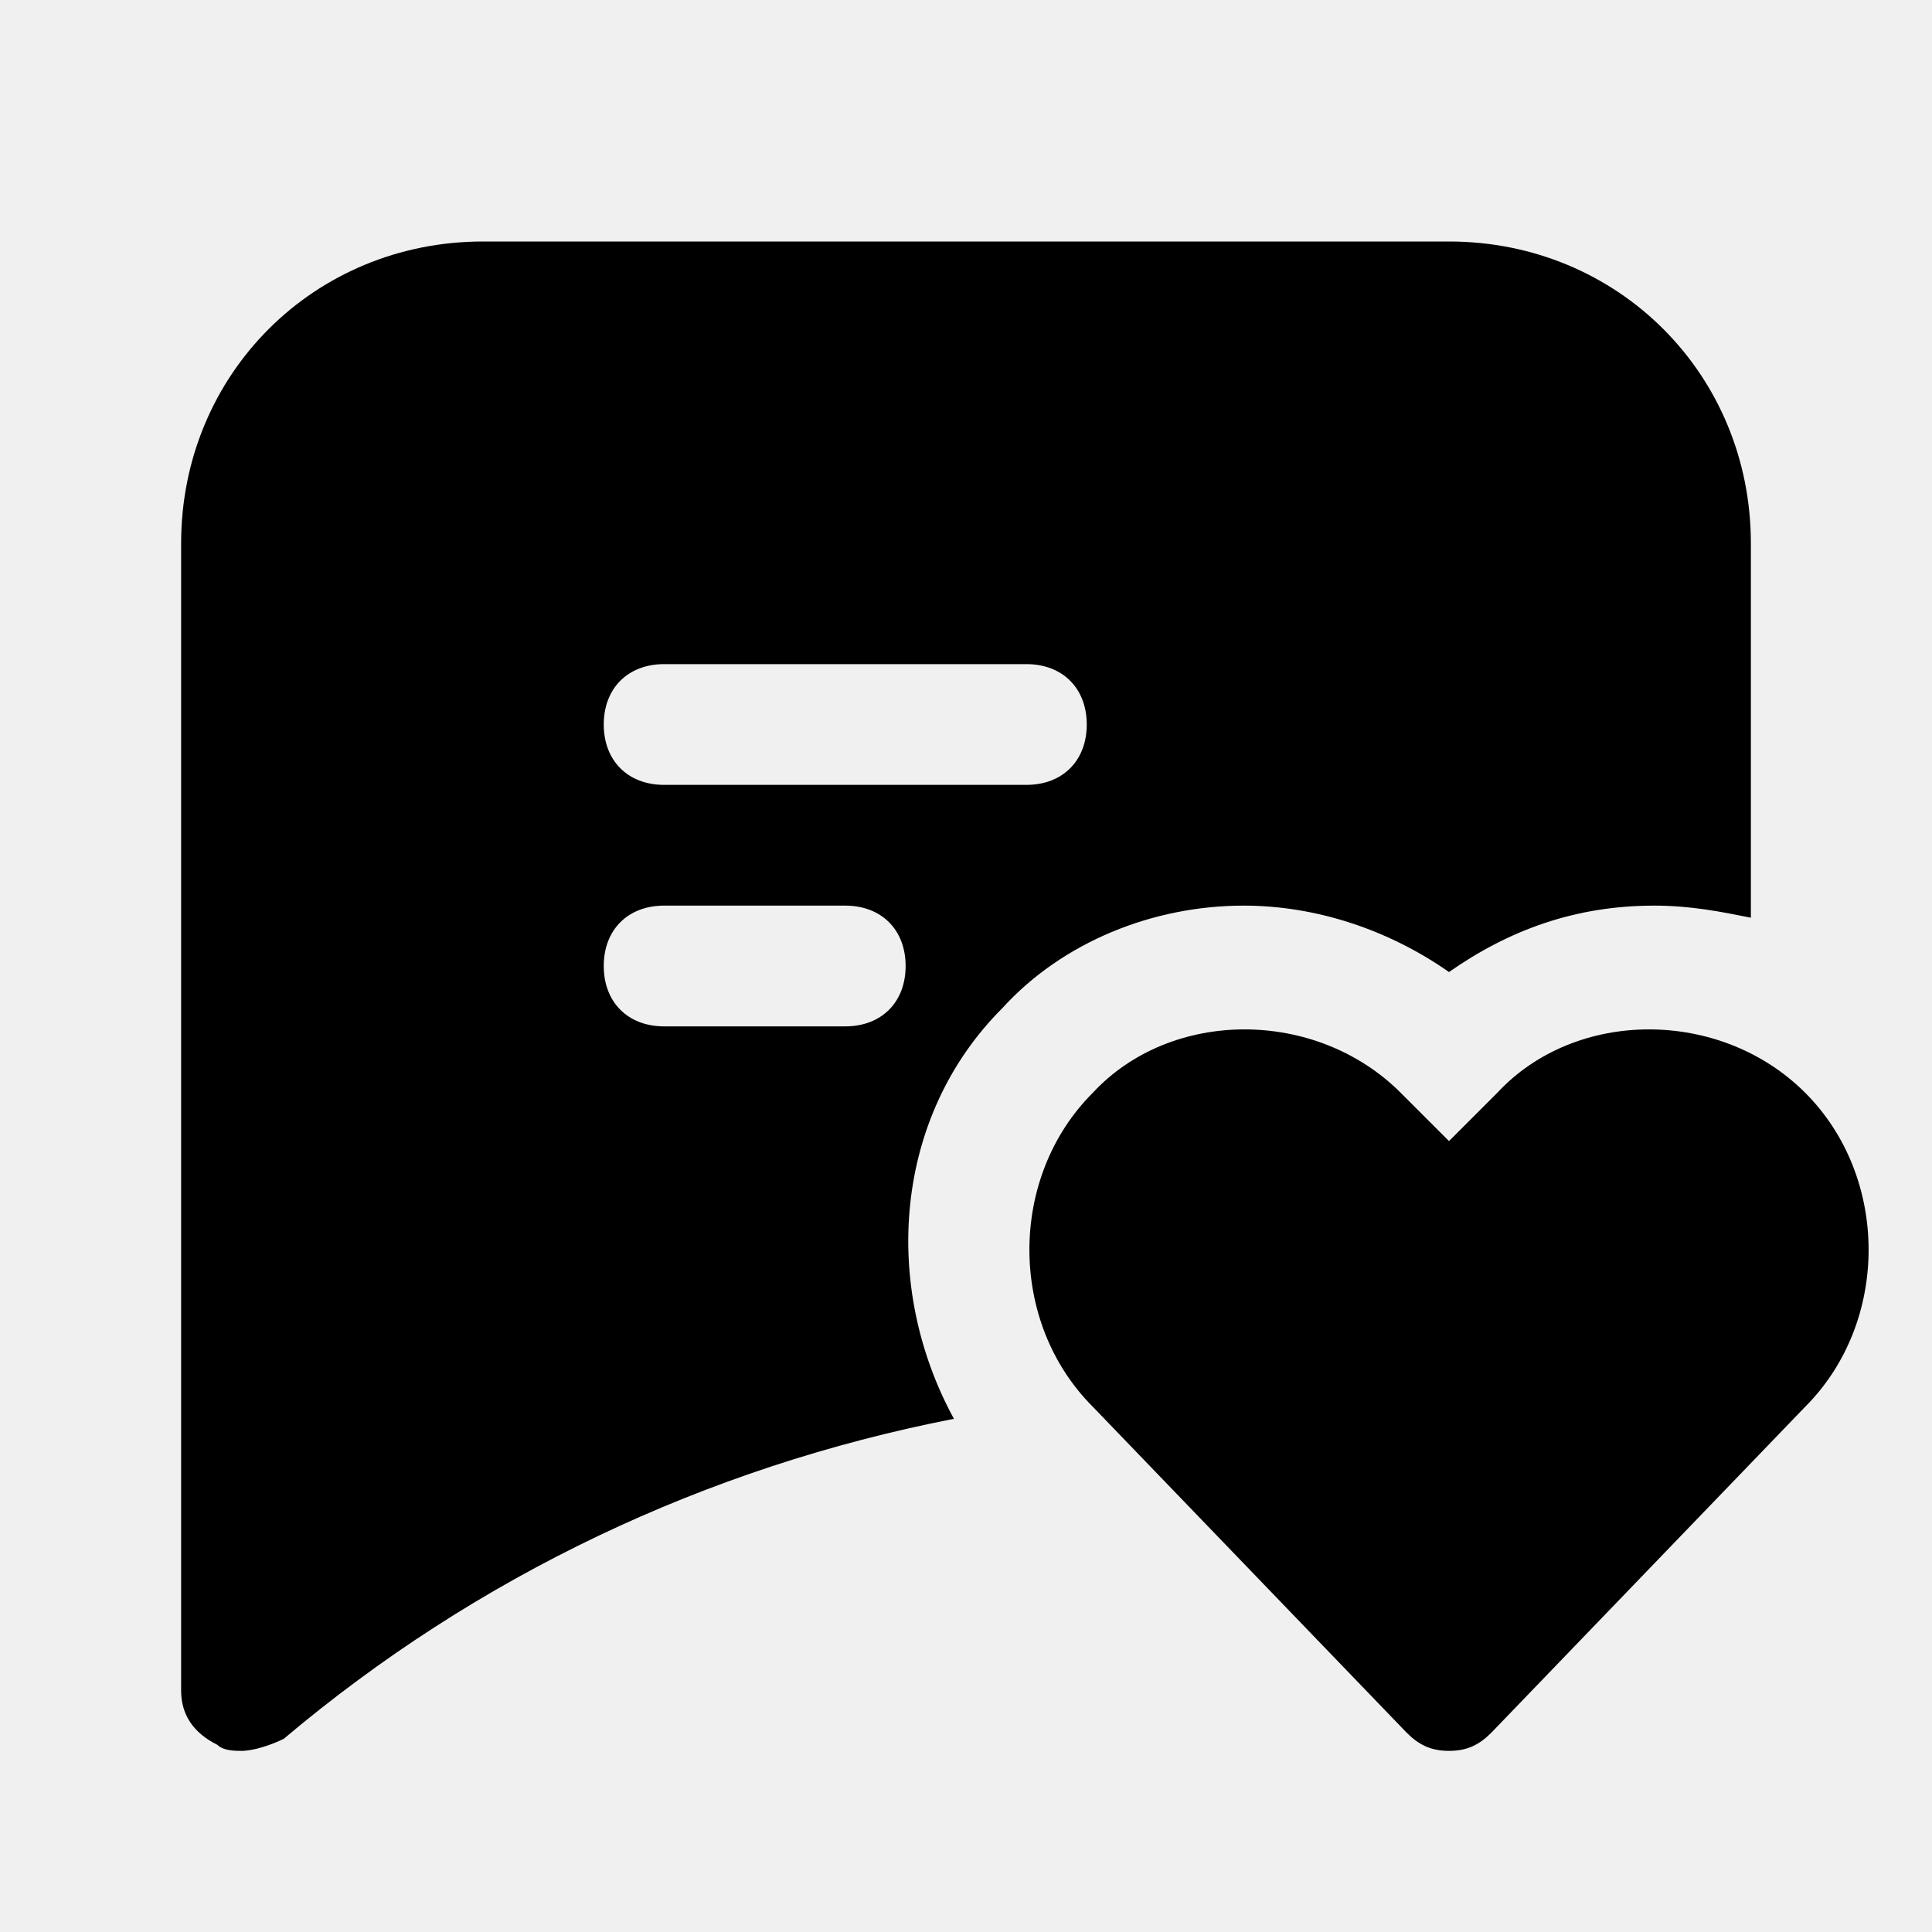
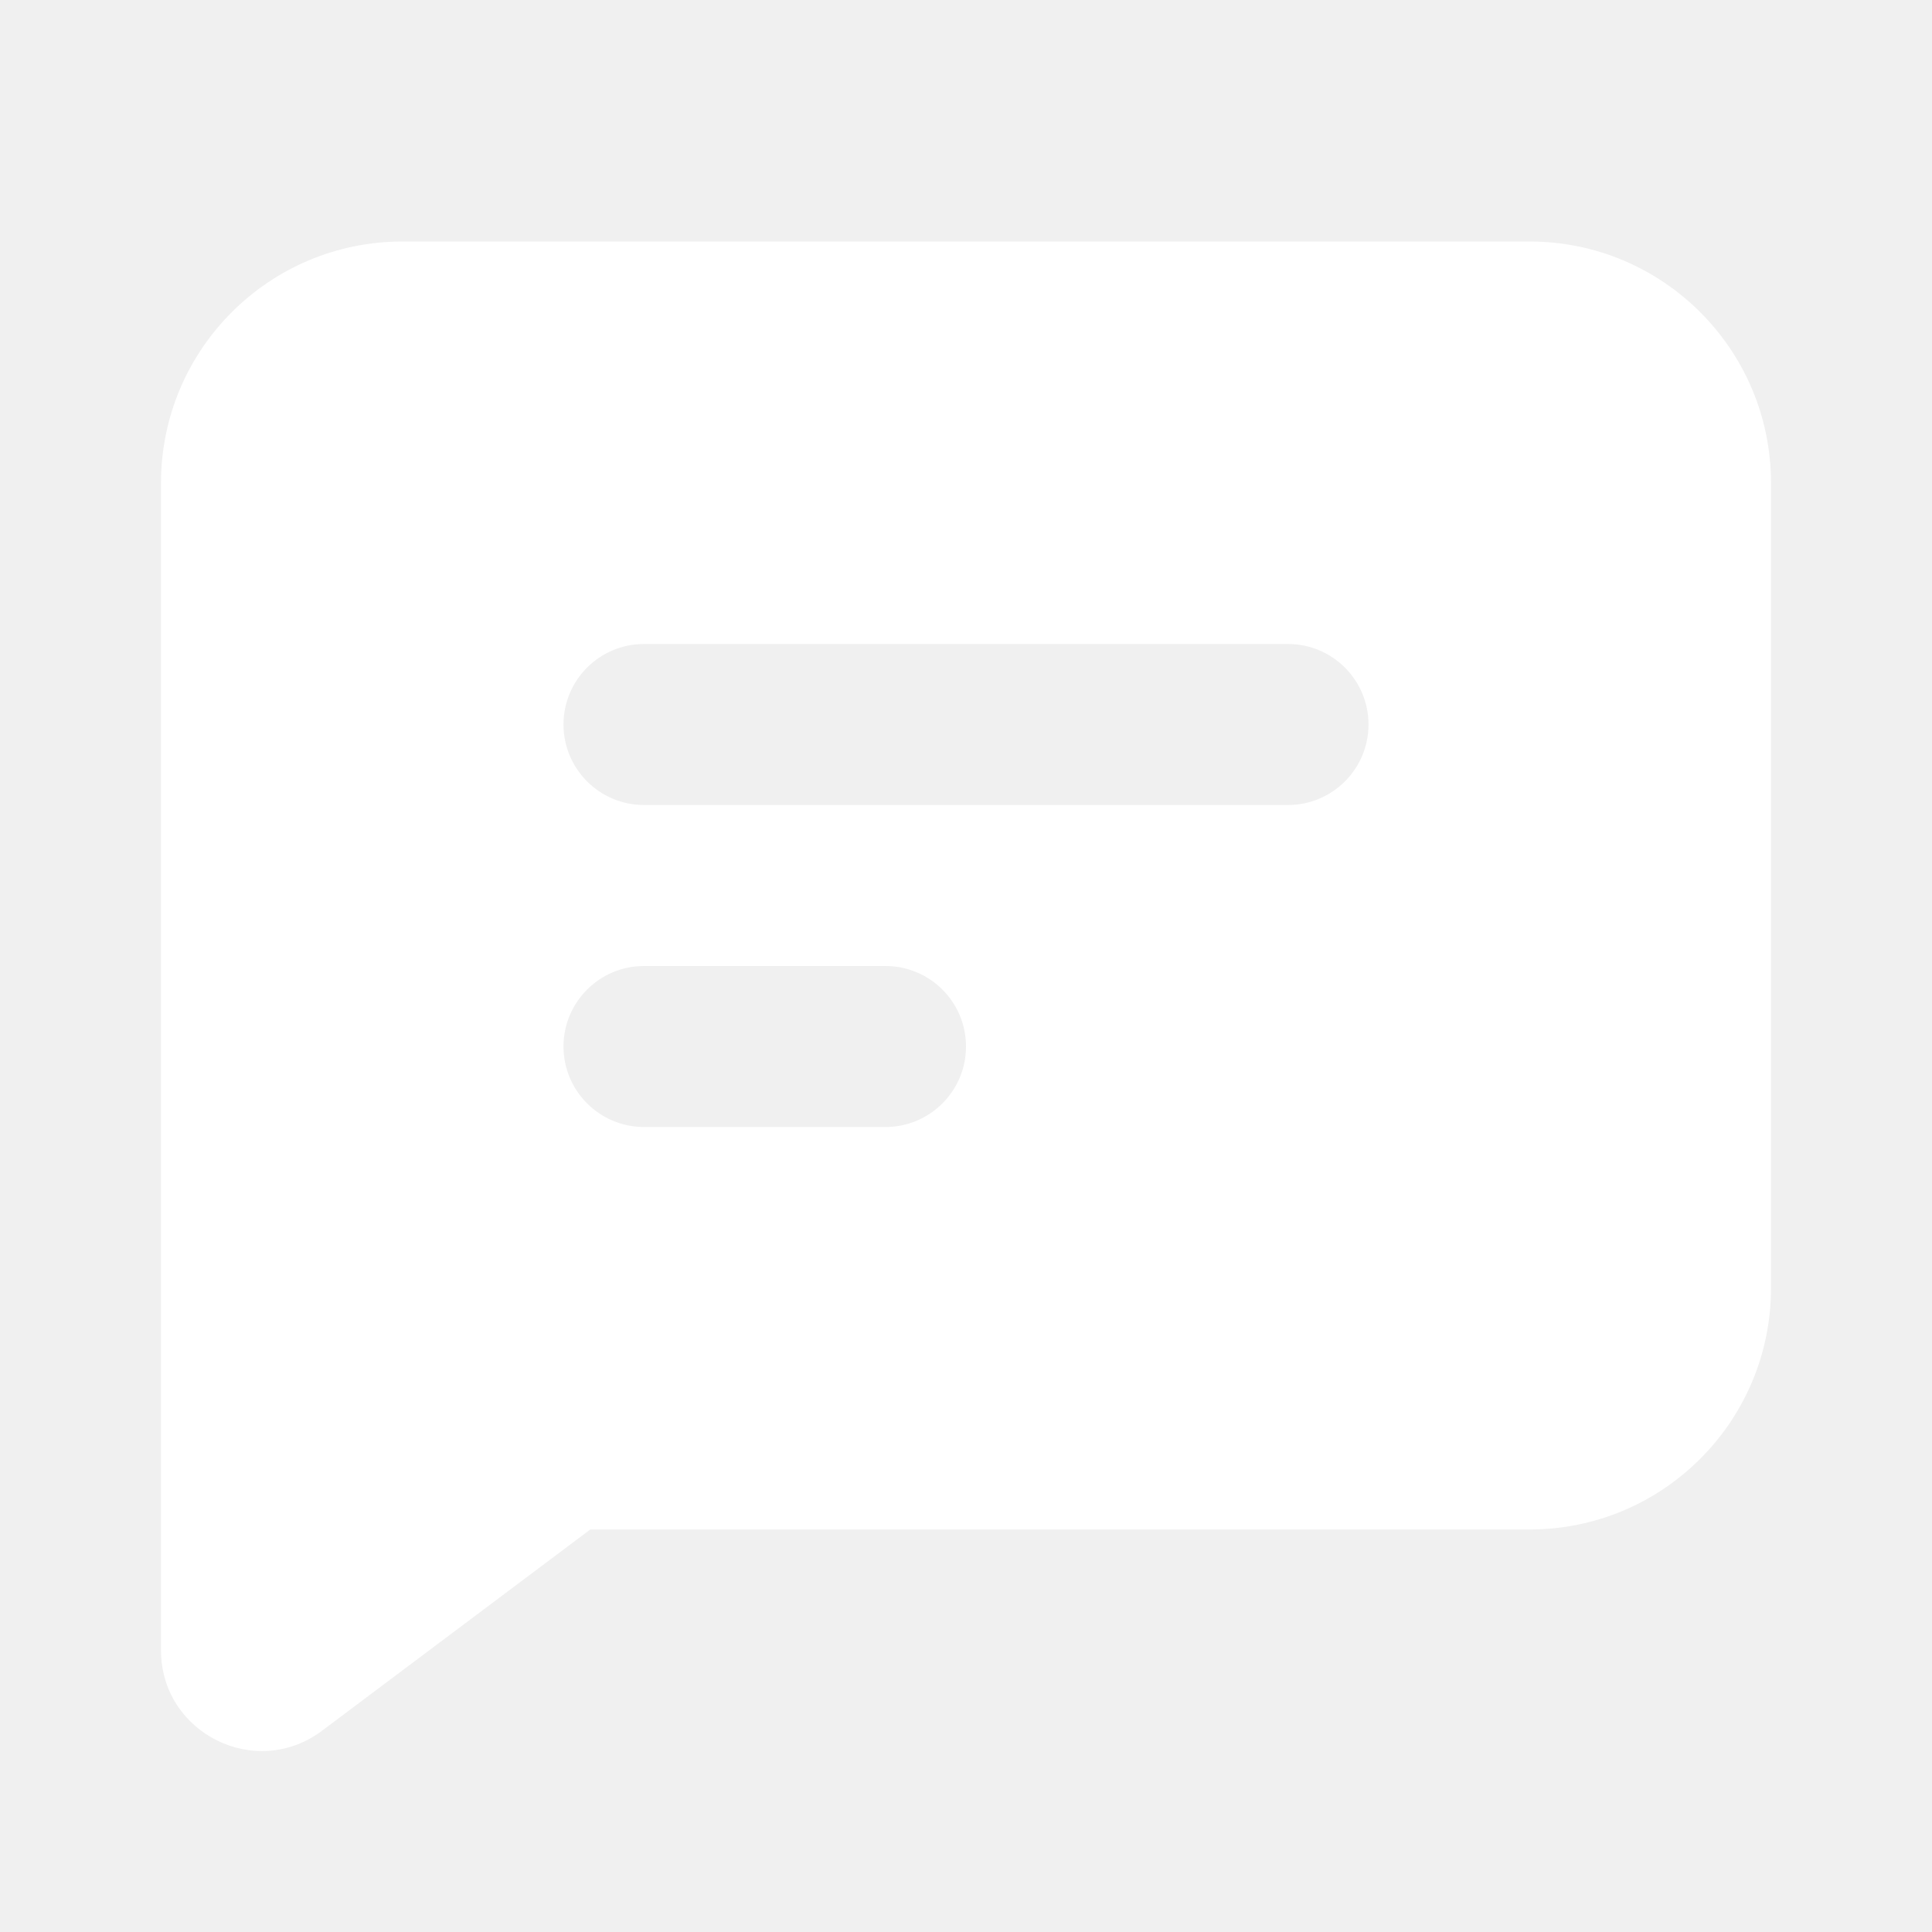
- <svg xmlns="http://www.w3.org/2000/svg" fill="#000000" height="800px" width="800px" version="1.1" id="Icons" viewBox="0 0 32 32" xml:space="preserve">
+ <svg xmlns="http://www.w3.org/2000/svg" width="800px" height="800px" viewBox="0 0 24 24" version="1.1" fill="#ffffff">
  <g id="SVGRepo_bgCarrier" stroke-width="0" />
  <g id="SVGRepo_tracerCarrier" stroke-linecap="round" stroke-linejoin="round" />
  <g id="SVGRepo_iconCarrier">
-     <path d="M29.9,18.1c-1.4-1.4-3.8-1.4-5.1,0L24,18.9l-0.8-0.8c-1.4-1.4-3.8-1.4-5.1,0c-1.4,1.4-1.4,3.8,0,5.2l5.2,5.4 c0.2,0.2,0.4,0.3,0.7,0.3s0.5-0.1,0.7-0.3l5.2-5.4C31.3,21.9,31.3,19.5,29.9,18.1z" />
-     <path d="M16.6,16.7c1-1.1,2.5-1.7,4-1.7c1.2,0,2.4,0.4,3.4,1.1c1-0.7,2.1-1.1,3.4-1.1c0.6,0,1.1,0.1,1.6,0.2V9c0-2.8-2.2-5-5-5H8 C5.2,4,3,6.2,3,9v19c0,0.4,0.2,0.7,0.6,0.9C3.7,29,3.9,29,4,29c0.2,0,0.5-0.1,0.7-0.2c3.2-2.7,7-4.5,11.1-5.3 C14.6,21.3,14.8,18.5,16.6,16.7z M11,11h6c0.6,0,1,0.4,1,1s-0.4,1-1,1h-6c-0.6,0-1-0.4-1-1S10.4,11,11,11z M14,17h-3 c-0.6,0-1-0.4-1-1s0.4-1,1-1h3c0.6,0,1,0.4,1,1S14.6,17,14,17z" />
+     <g id="页面-1" stroke="none" stroke-width="1" fill="none" fill-rule="evenodd">
+       <g id="Contact" transform="translate(-816, -48)">
+         <g id="message_3_fill" transform="translate(816, 48)">
+           <path d="M24,0 L24,24 L0,24 L0,0 L24,0 Z M12.593,23.258 L12.582,23.26 L12.511,23.295 L12.492,23.299 L12.492,23.299 L12.477,23.295 L12.406,23.26 C12.396,23.256 12.387,23.259 12.382,23.265 L12.378,23.276 L12.361,23.703 L12.366,23.723 L12.377,23.736 L12.48,23.81 L12.495,23.814 L12.495,23.814 L12.507,23.81 L12.611,23.736 L12.623,23.72 L12.623,23.72 L12.627,23.703 L12.61,23.276 C12.608,23.266 12.601,23.259 12.593,23.258 L12.593,23.258 Z M12.858,23.145 L12.845,23.147 L12.66,23.24 L12.65,23.25 L12.65,23.25 L12.647,23.261 L12.665,23.691 L12.67,23.703 L12.67,23.703 L12.678,23.71 L12.879,23.803 C12.891,23.807 12.902,23.803 12.908,23.795 L12.912,23.781 L12.878,23.167 C12.875,23.155 12.867,23.147 12.858,23.145 L12.858,23.145 Z M12.143,23.147 C12.133,23.142 12.122,23.145 12.116,23.153 L12.11,23.167 L12.076,23.781 C12.075,23.793 12.083,23.802 12.093,23.805 L12.108,23.803 L12.309,23.71 L12.319,23.702 L12.319,23.702 L12.323,23.691 L12.34,23.261 L12.337,23.249 L12.337,23.249 L12.328,23.24 L12.143,23.147 Z" id="MingCute" fill-rule="nonzero"> </path>
+           <path d="M2,6 C2,4.343 3.343,3 5,3 L19,3 C20.657,3 22,4.343 22,6 L22,16 C22,17.657 20.657,19 19,19 L7.333,19 L4,21.5 C3.176,22.118 2,21.53 2,20.5 L2,6 Z M7,9 C7,8.448 7.448,8 8,8 L16,8 C16.552,8 17,8.448 17,9 C17,9.552 16.552,10 16,10 L8,10 C7.448,10 7,9.552 7,9 Z M8,12 C7.448,12 7,12.448 7,13 C7,13.552 7.448,14 8,14 L11,14 C11.552,14 12,13.552 12,13 C12,12.448 11.552,12 11,12 L8,12 Z" id="形状" fill="#ffffff"> </path>
+         </g>
+       </g>
+     </g>
  </g>
</svg>
